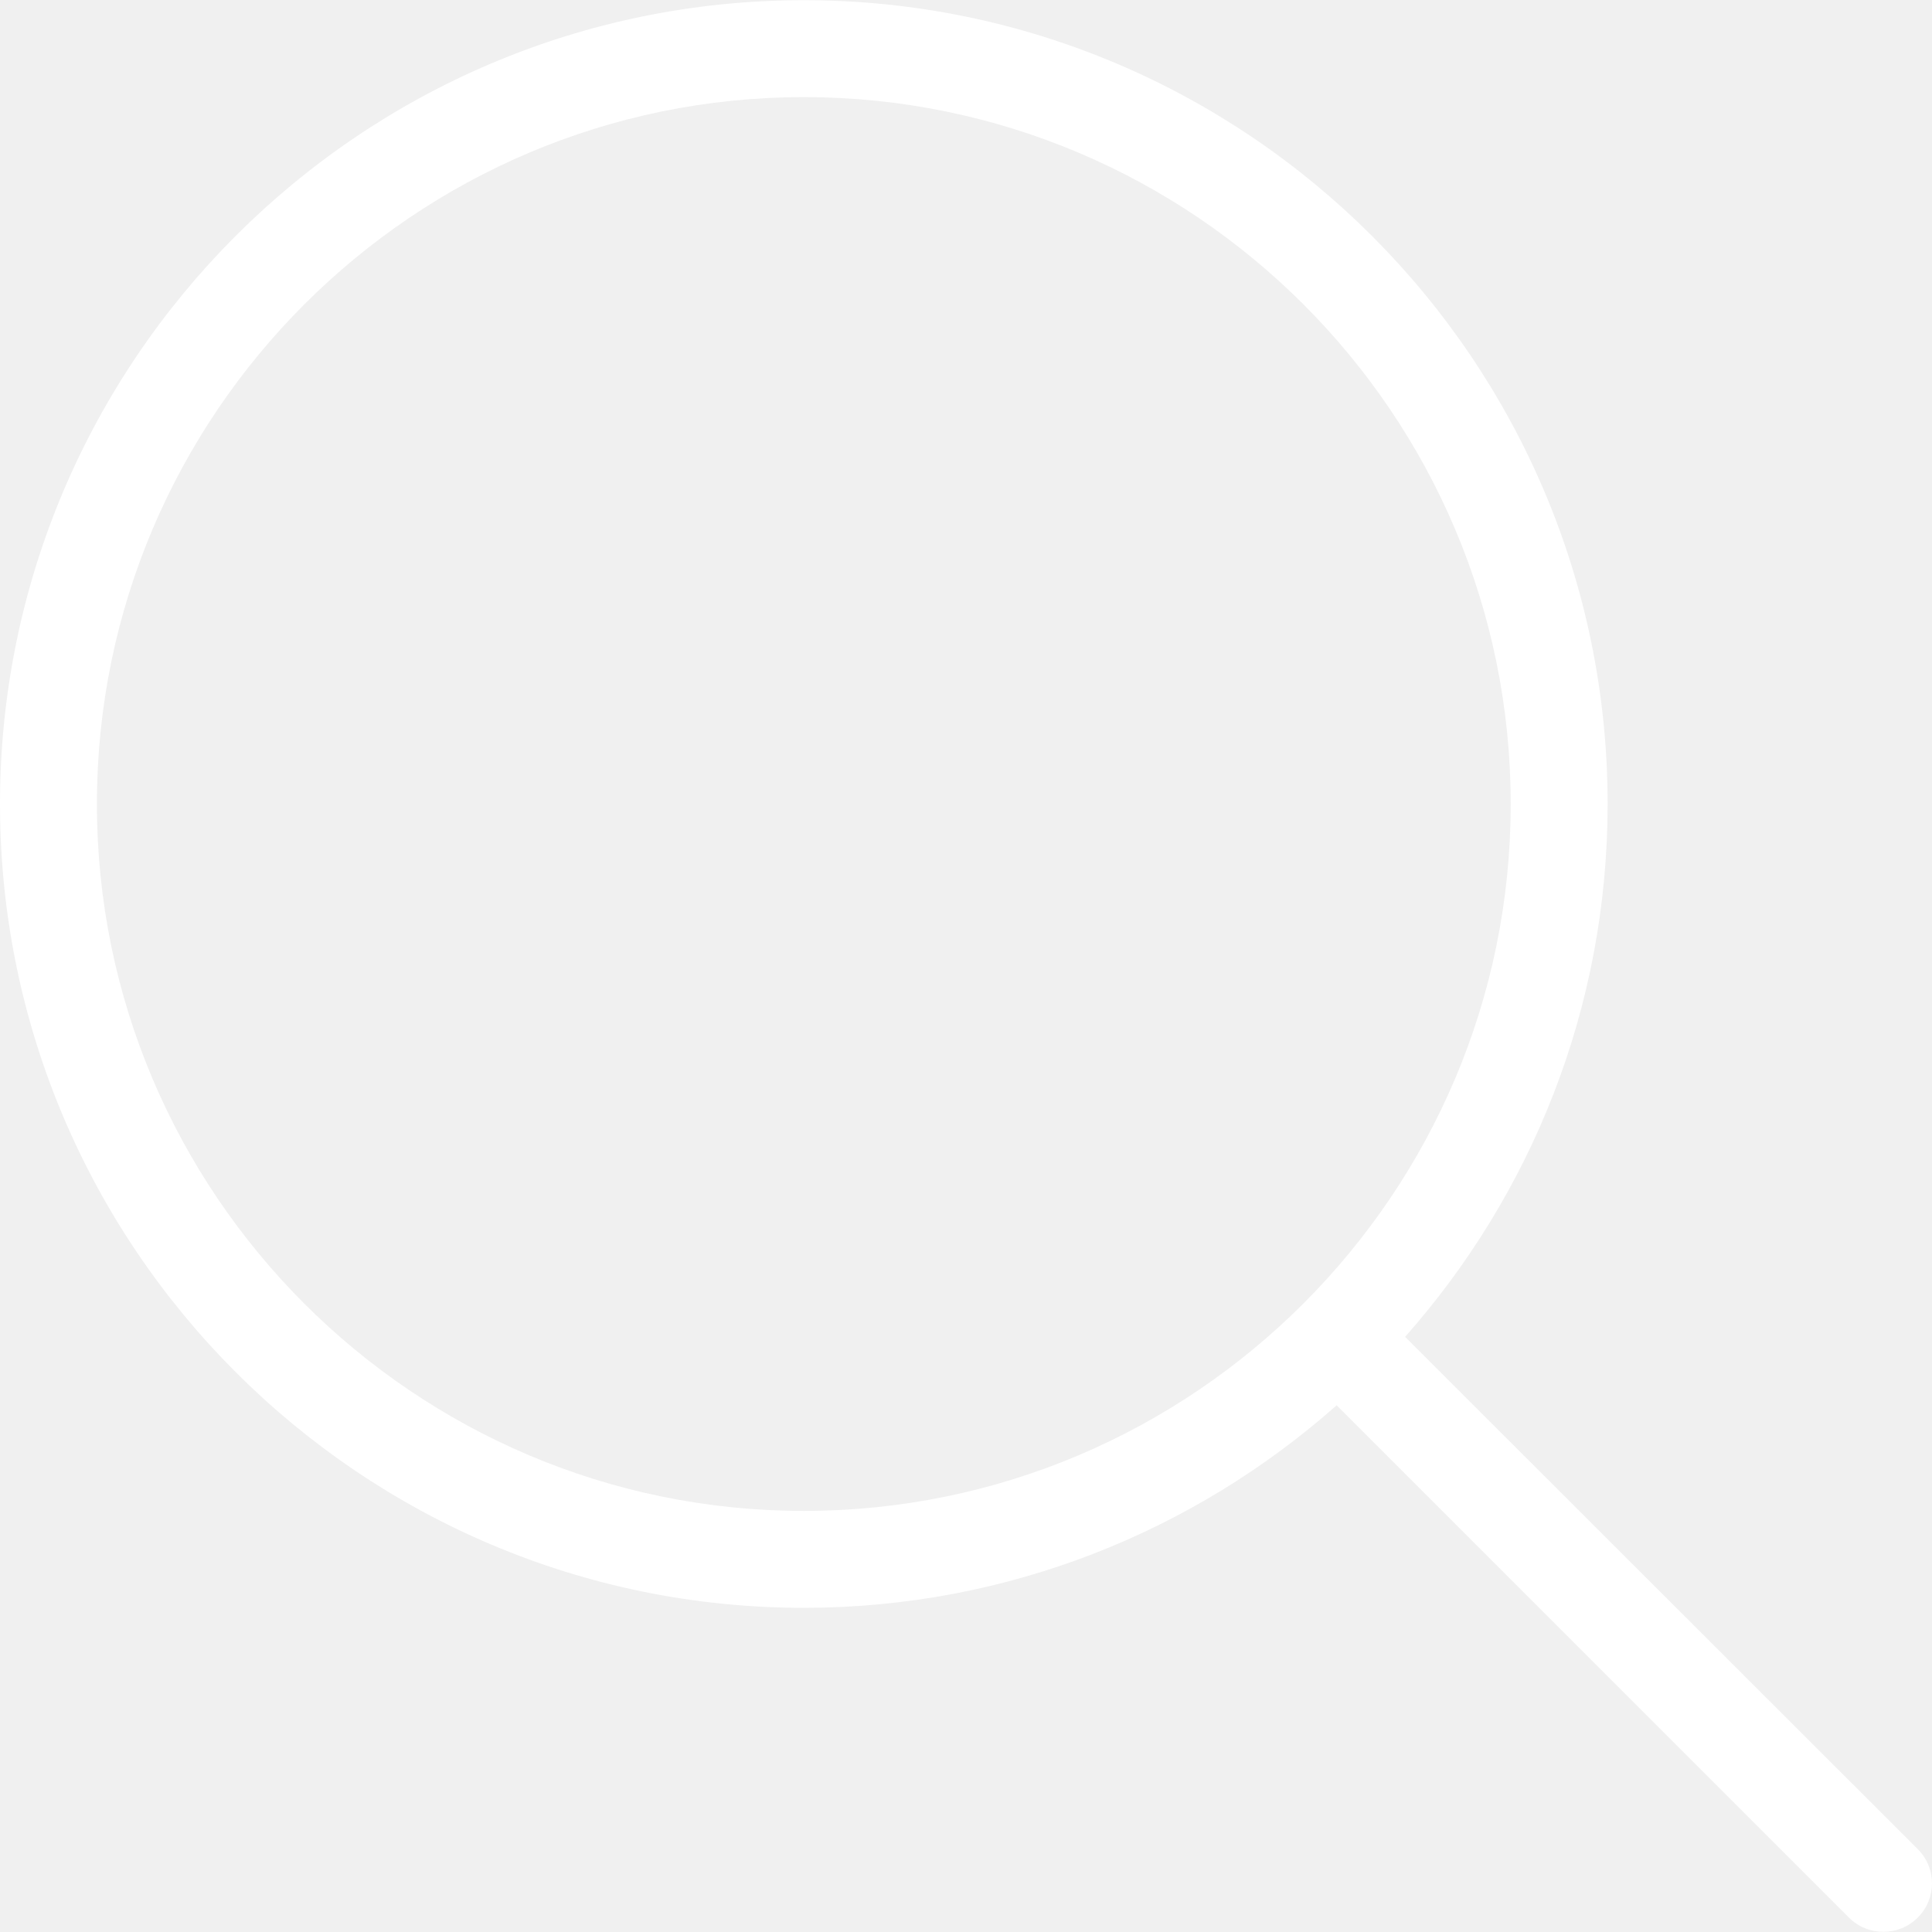
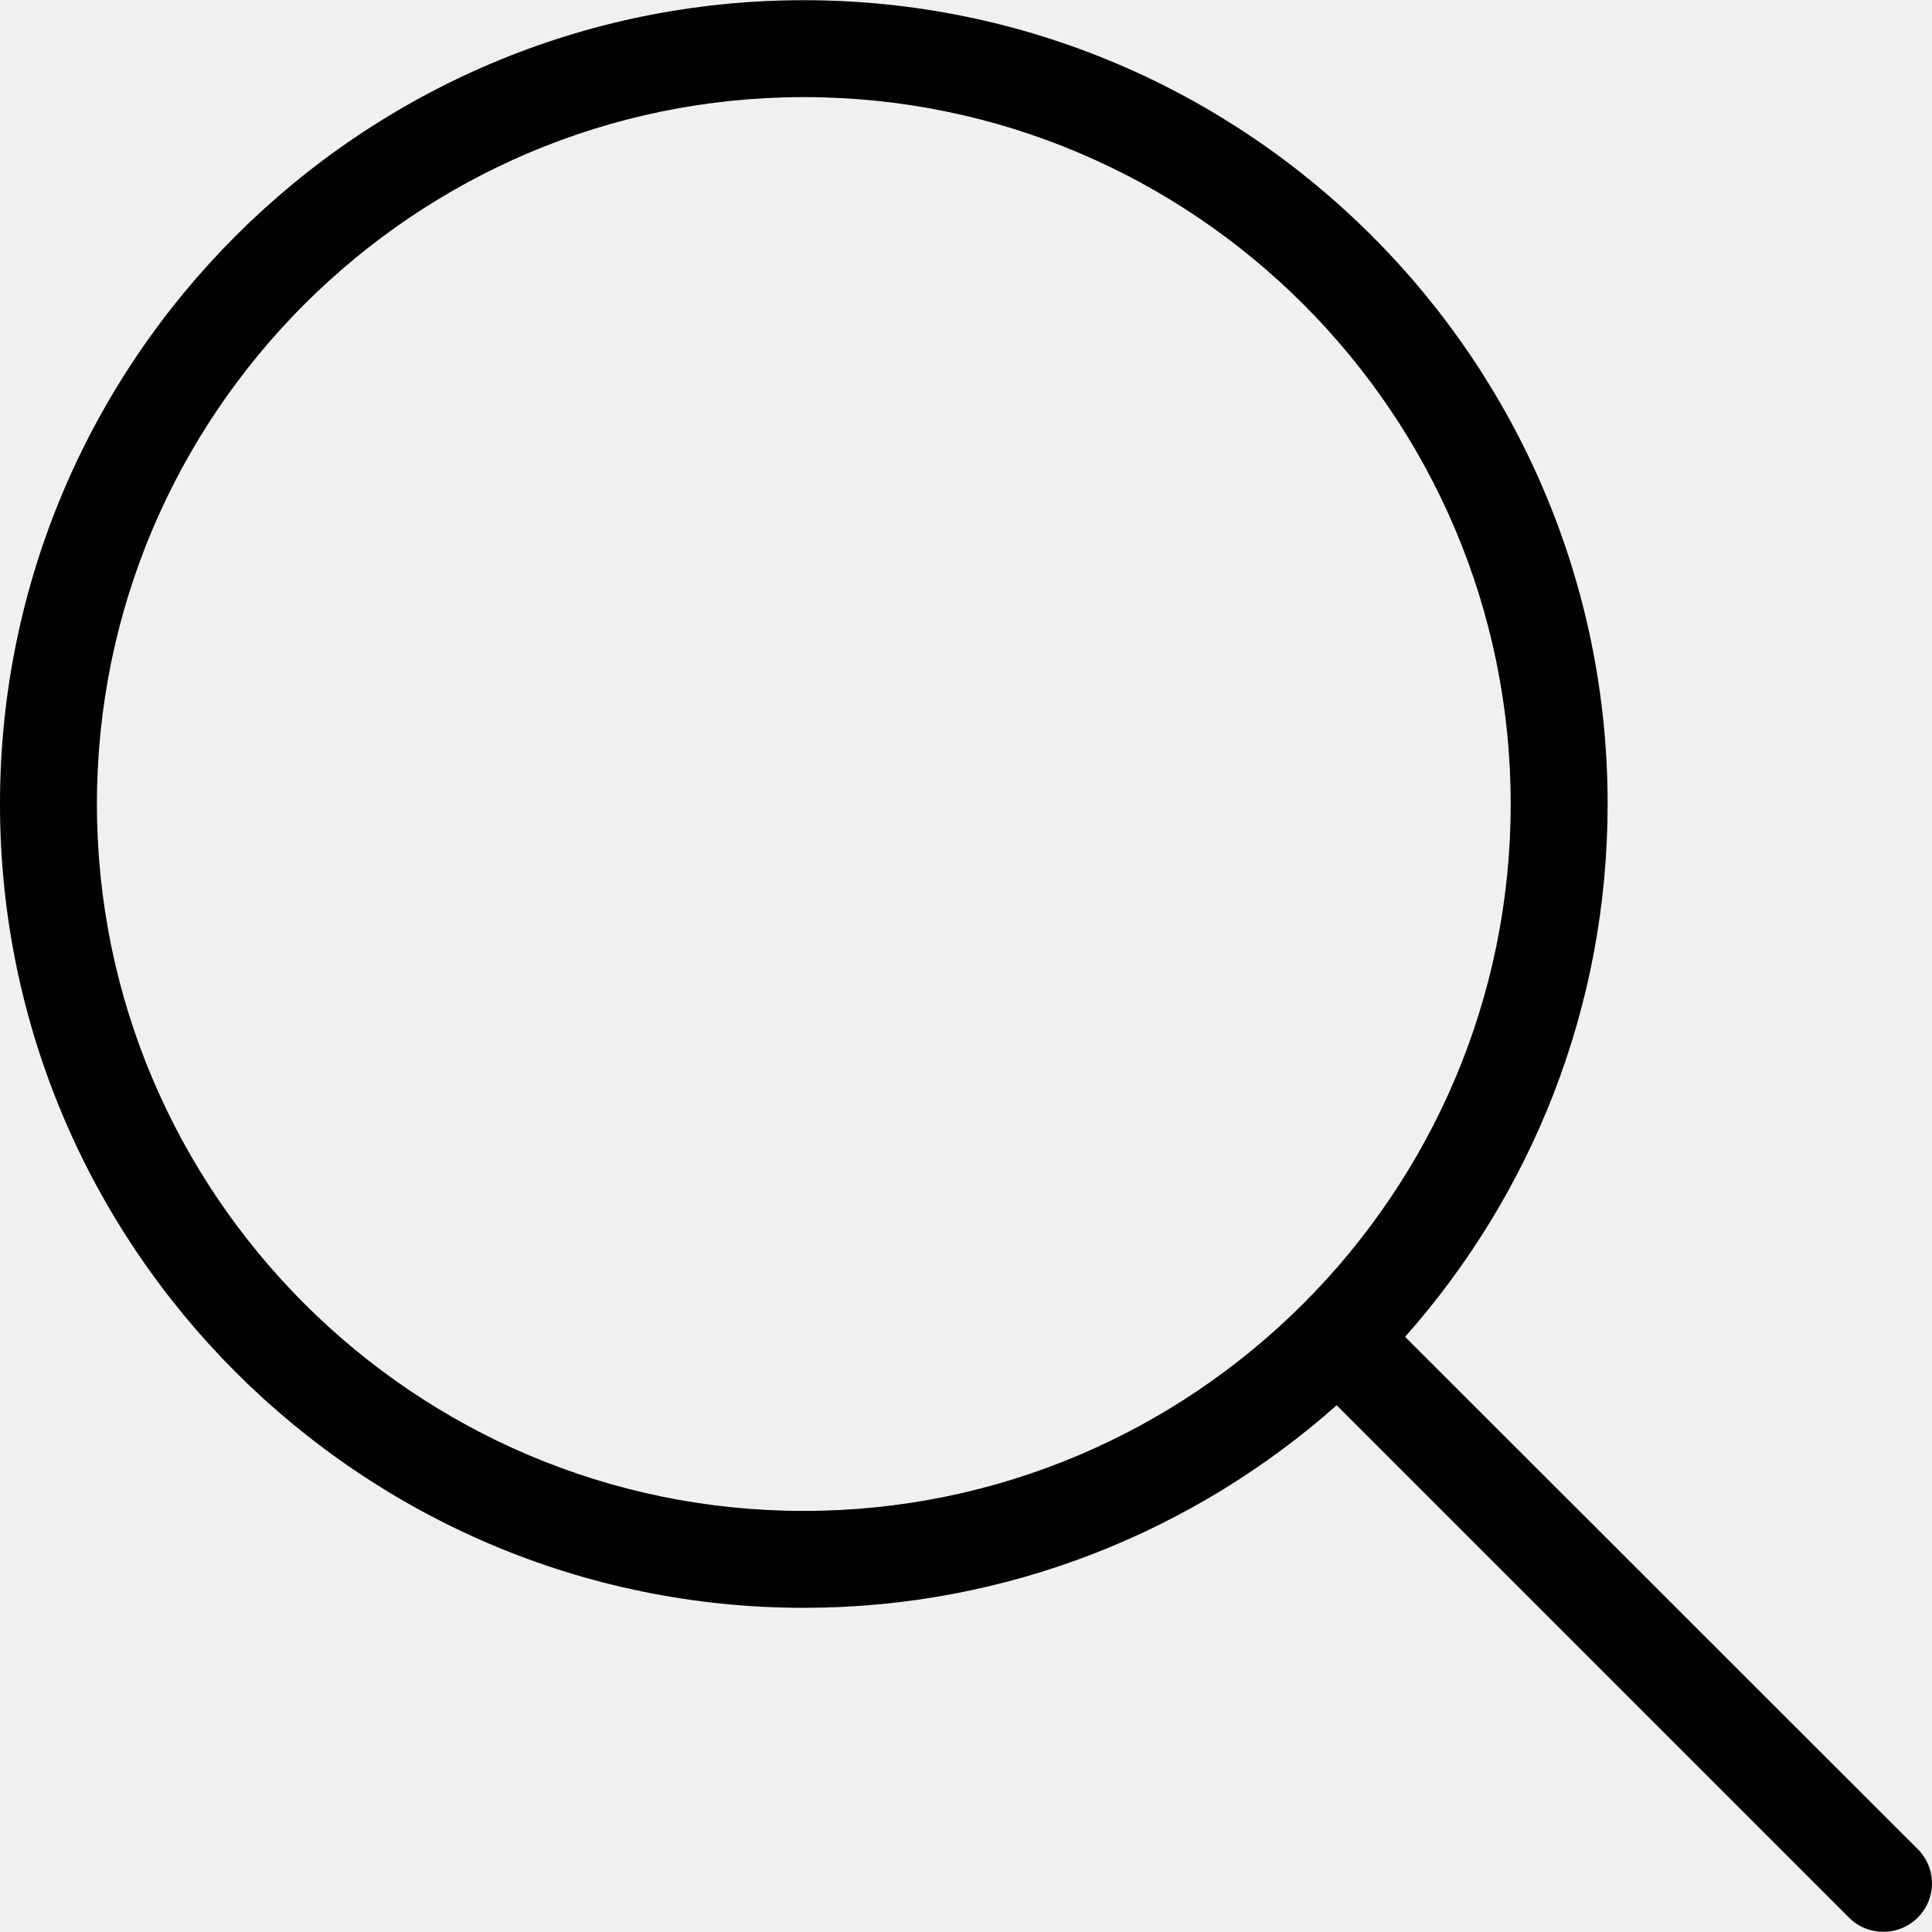
- <svg xmlns="http://www.w3.org/2000/svg" fill="#ffffff" height="800px" width="800px" version="1.1" id="Capa_1" viewBox="0 0 488.4 488.4" xml:space="preserve">
+ <svg xmlns="http://www.w3.org/2000/svg" fill="#000000" height="800px" width="800px" version="1.1" id="Capa_1" viewBox="0 0 488.4 488.4" xml:space="preserve">
  <g>
    <g>
      <path d="M0,203.25c0,112.1,91.2,203.2,203.2,203.2c51.6,0,98.8-19.4,134.7-51.2l129.5,129.5c2.4,2.4,5.5,3.6,8.7,3.6    s6.3-1.2,8.7-3.6c4.8-4.8,4.8-12.5,0-17.3l-129.6-129.5c31.8-35.9,51.2-83,51.2-134.7c0-112.1-91.2-203.2-203.2-203.2    S0,91.15,0,203.25z M381.9,203.25c0,98.5-80.2,178.7-178.7,178.7s-178.7-80.2-178.7-178.7s80.2-178.7,178.7-178.7    S381.9,104.65,381.9,203.25z" />
    </g>
  </g>
</svg>
